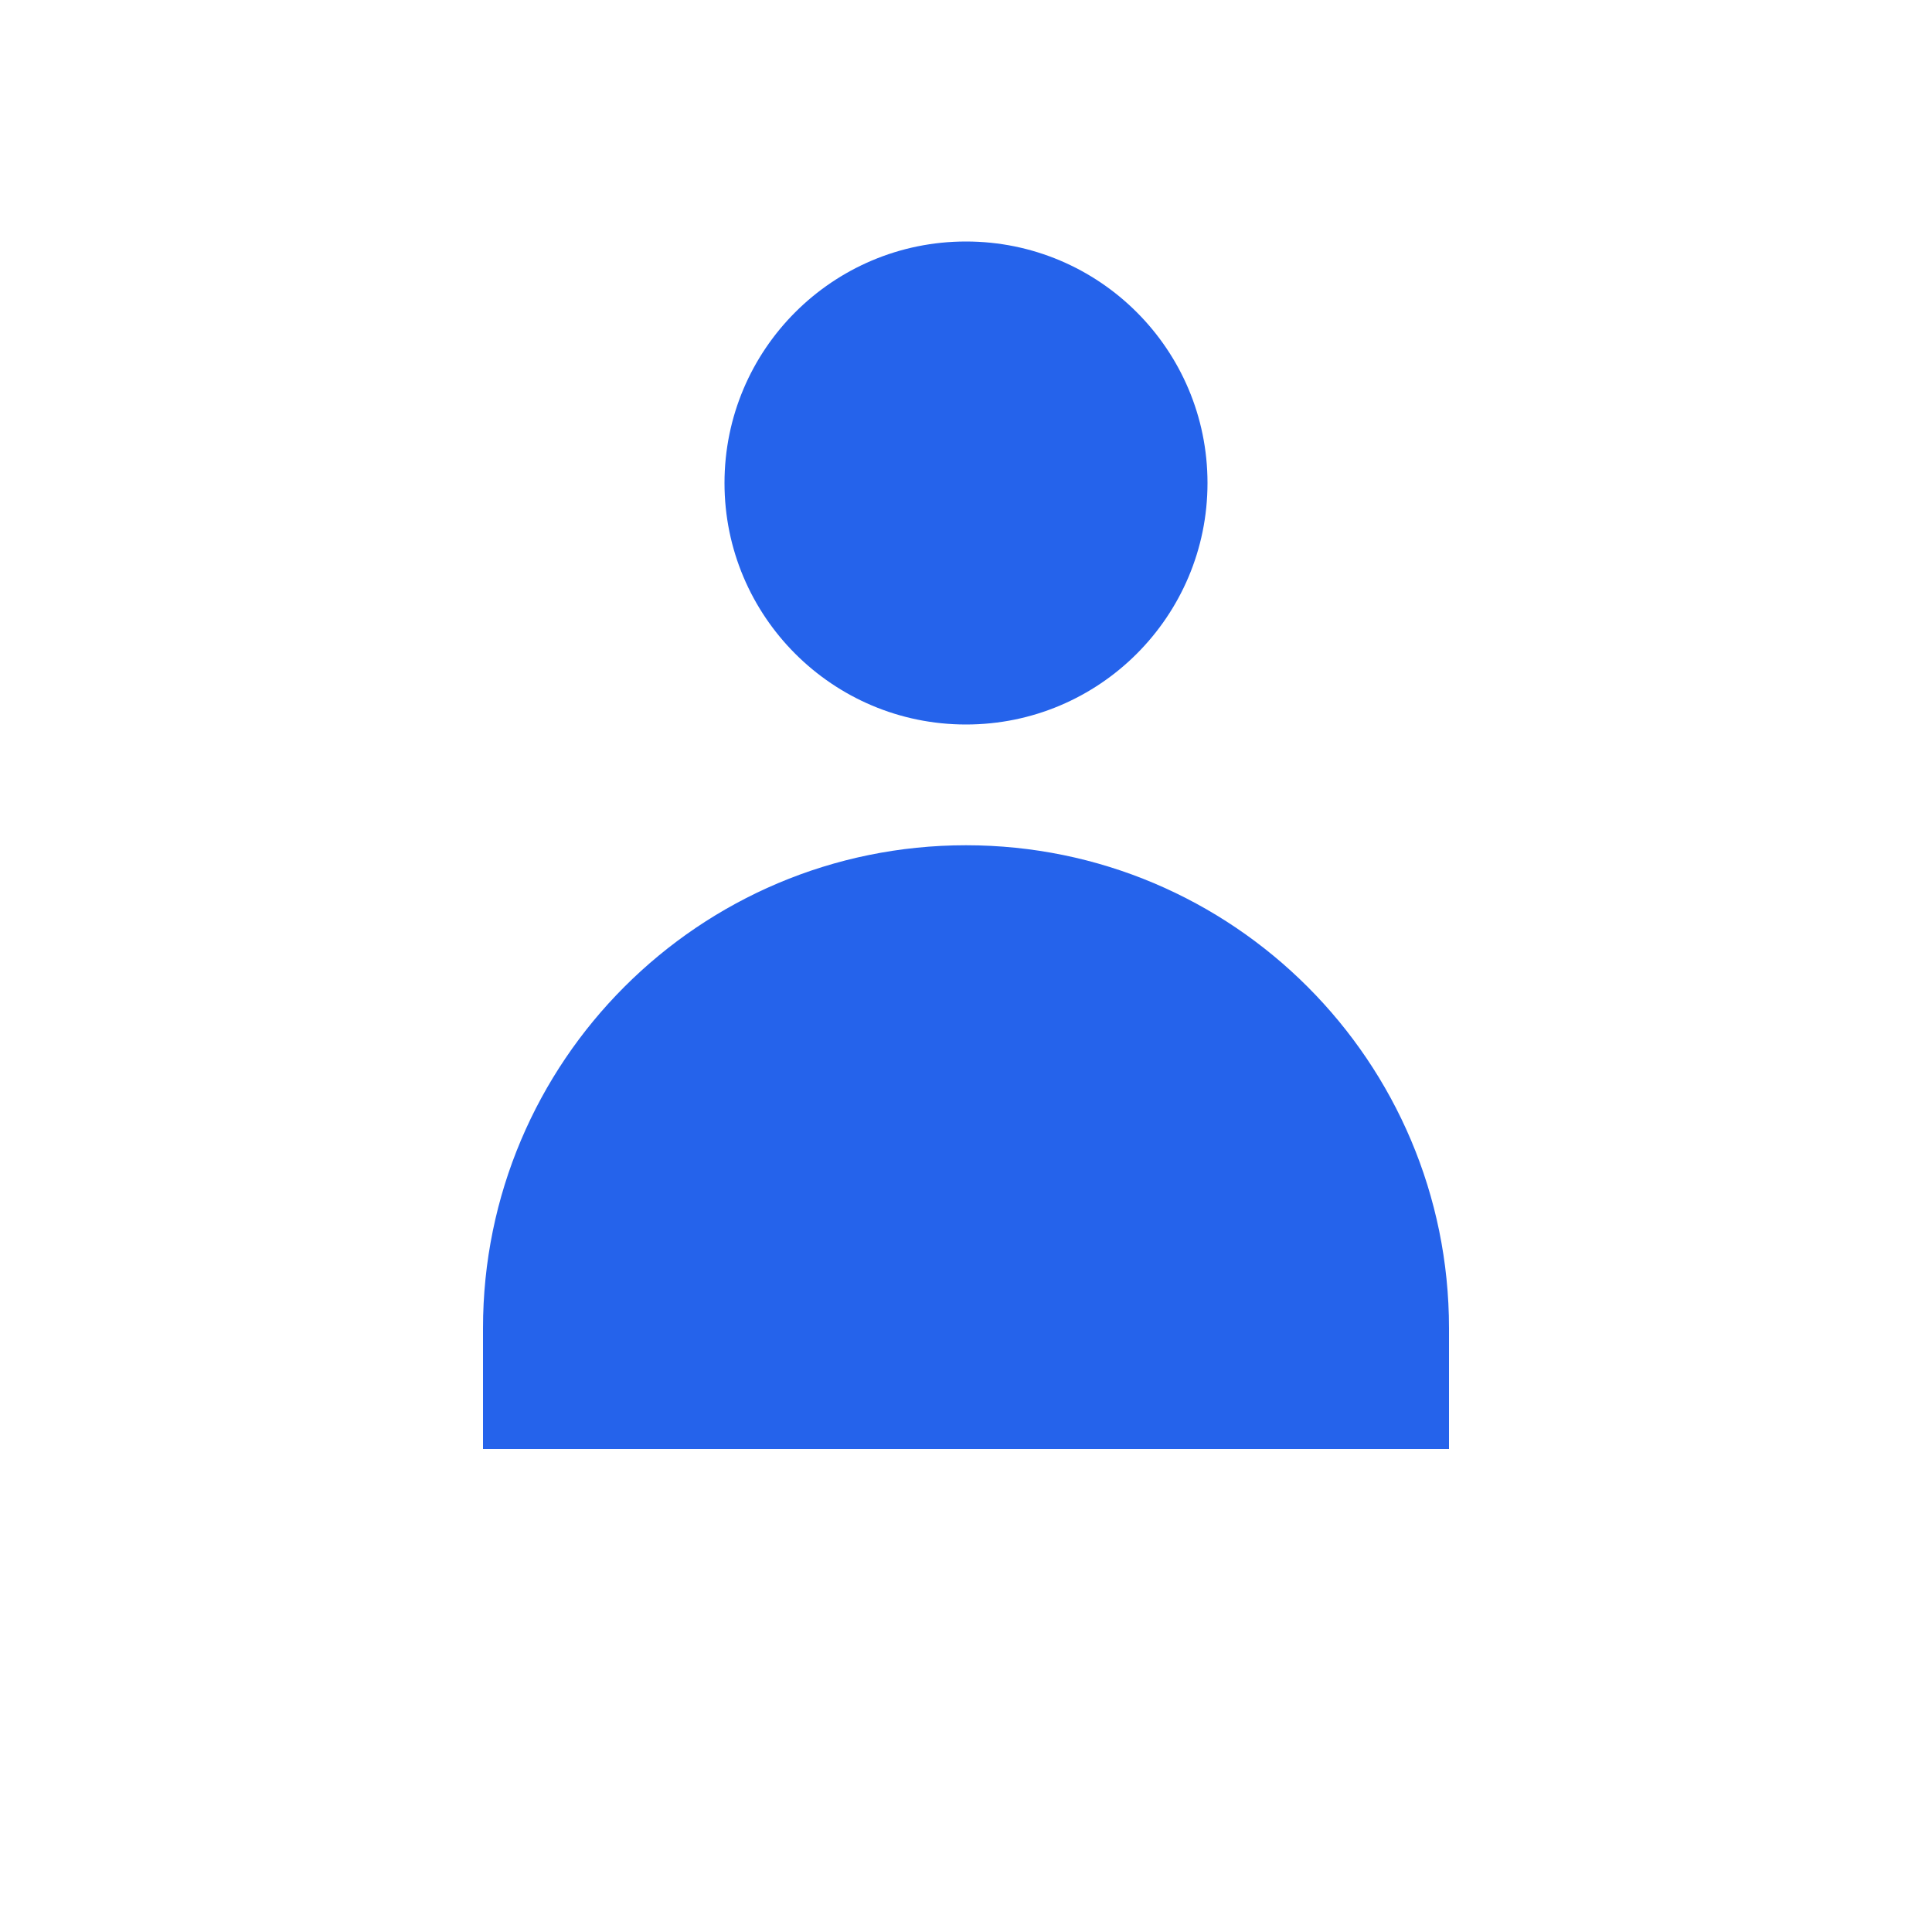
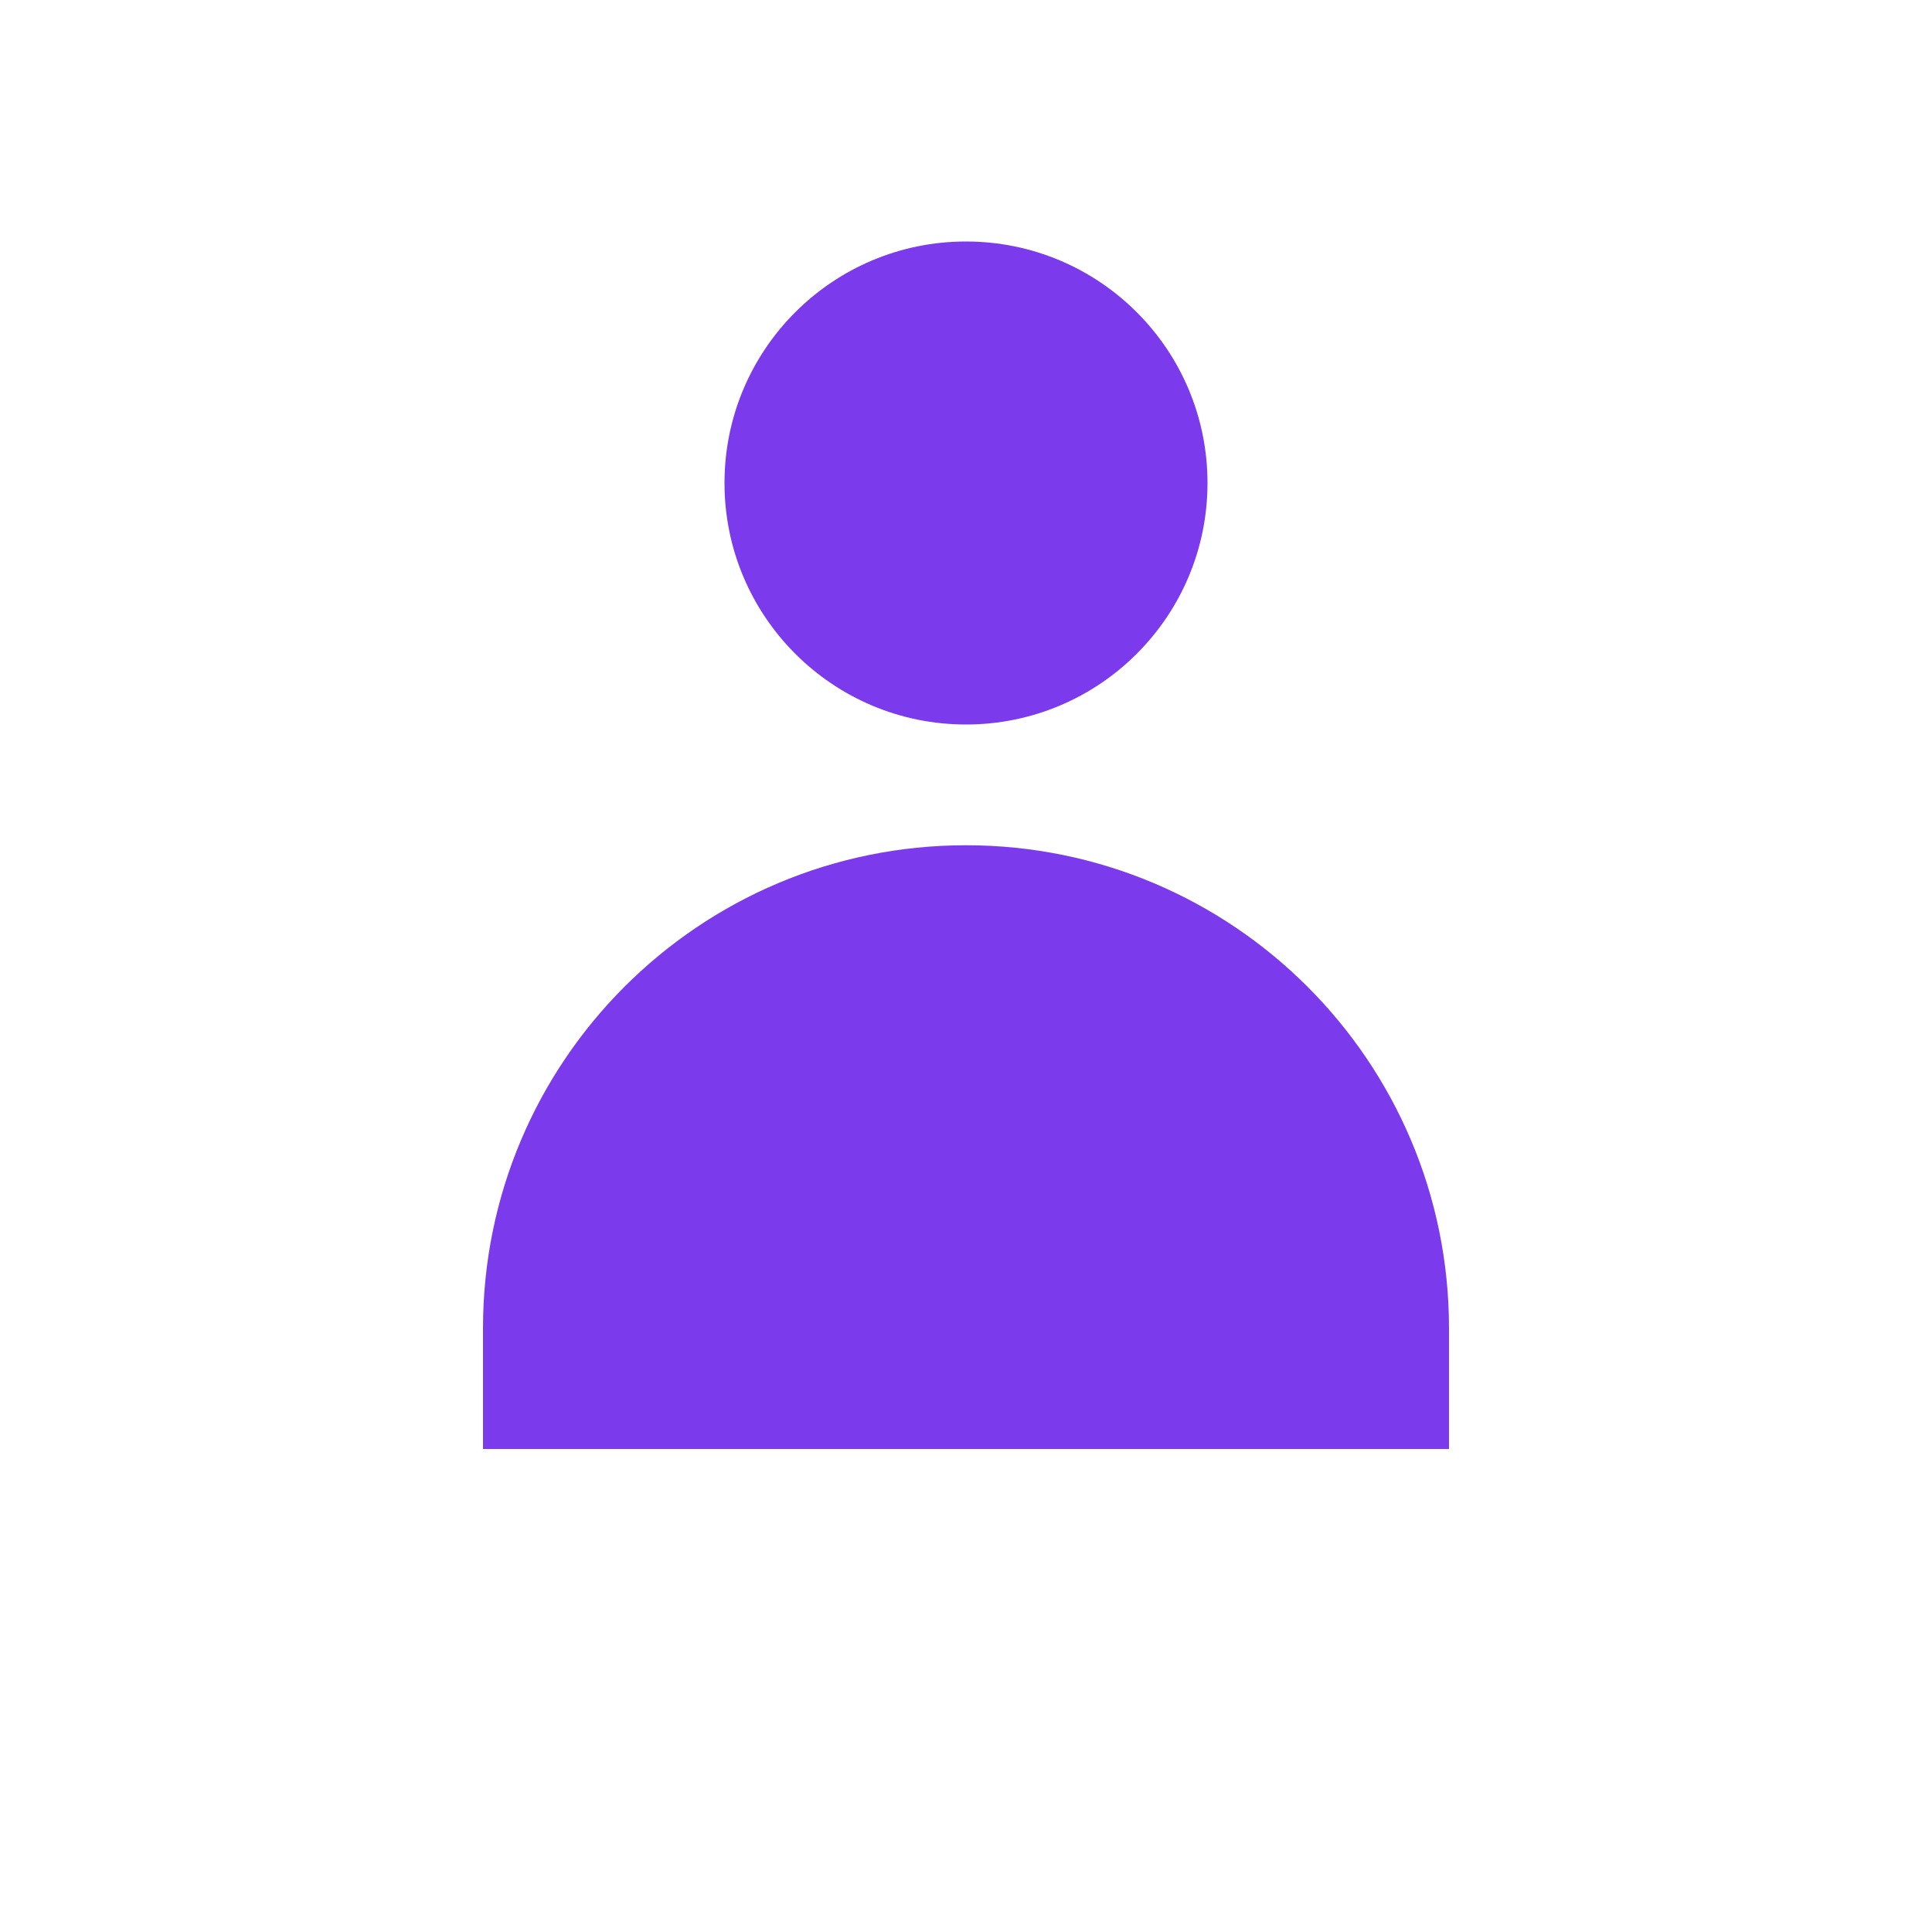
<svg xmlns="http://www.w3.org/2000/svg" width="32" height="32" viewBox="0 0 32 32" fill="none">
-   <path d="M16 4C13.791 4 12 5.791 12 8C12 10.209 13.791 12 16 12C18.209 12 20 10.209 20 8C20 5.791 18.209 4 16 4Z" fill="#2563eb" />
-   <path d="M16 14C11.582 14 8 17.582 8 22V24H24V22C24 17.582 20.418 14 16 14Z" fill="#2563eb" />
+   <path d="M16 4C13.791 4 12 5.791 12 8C12 10.209 13.791 12 16 12C18.209 12 20 10.209 20 8C20 5.791 18.209 4 16 4Z" fill="#7c3aed" />
+   <path d="M16 14C11.582 14 8 17.582 8 22V24H24V22C24 17.582 20.418 14 16 14Z" fill="#7c3aed" />
</svg>
